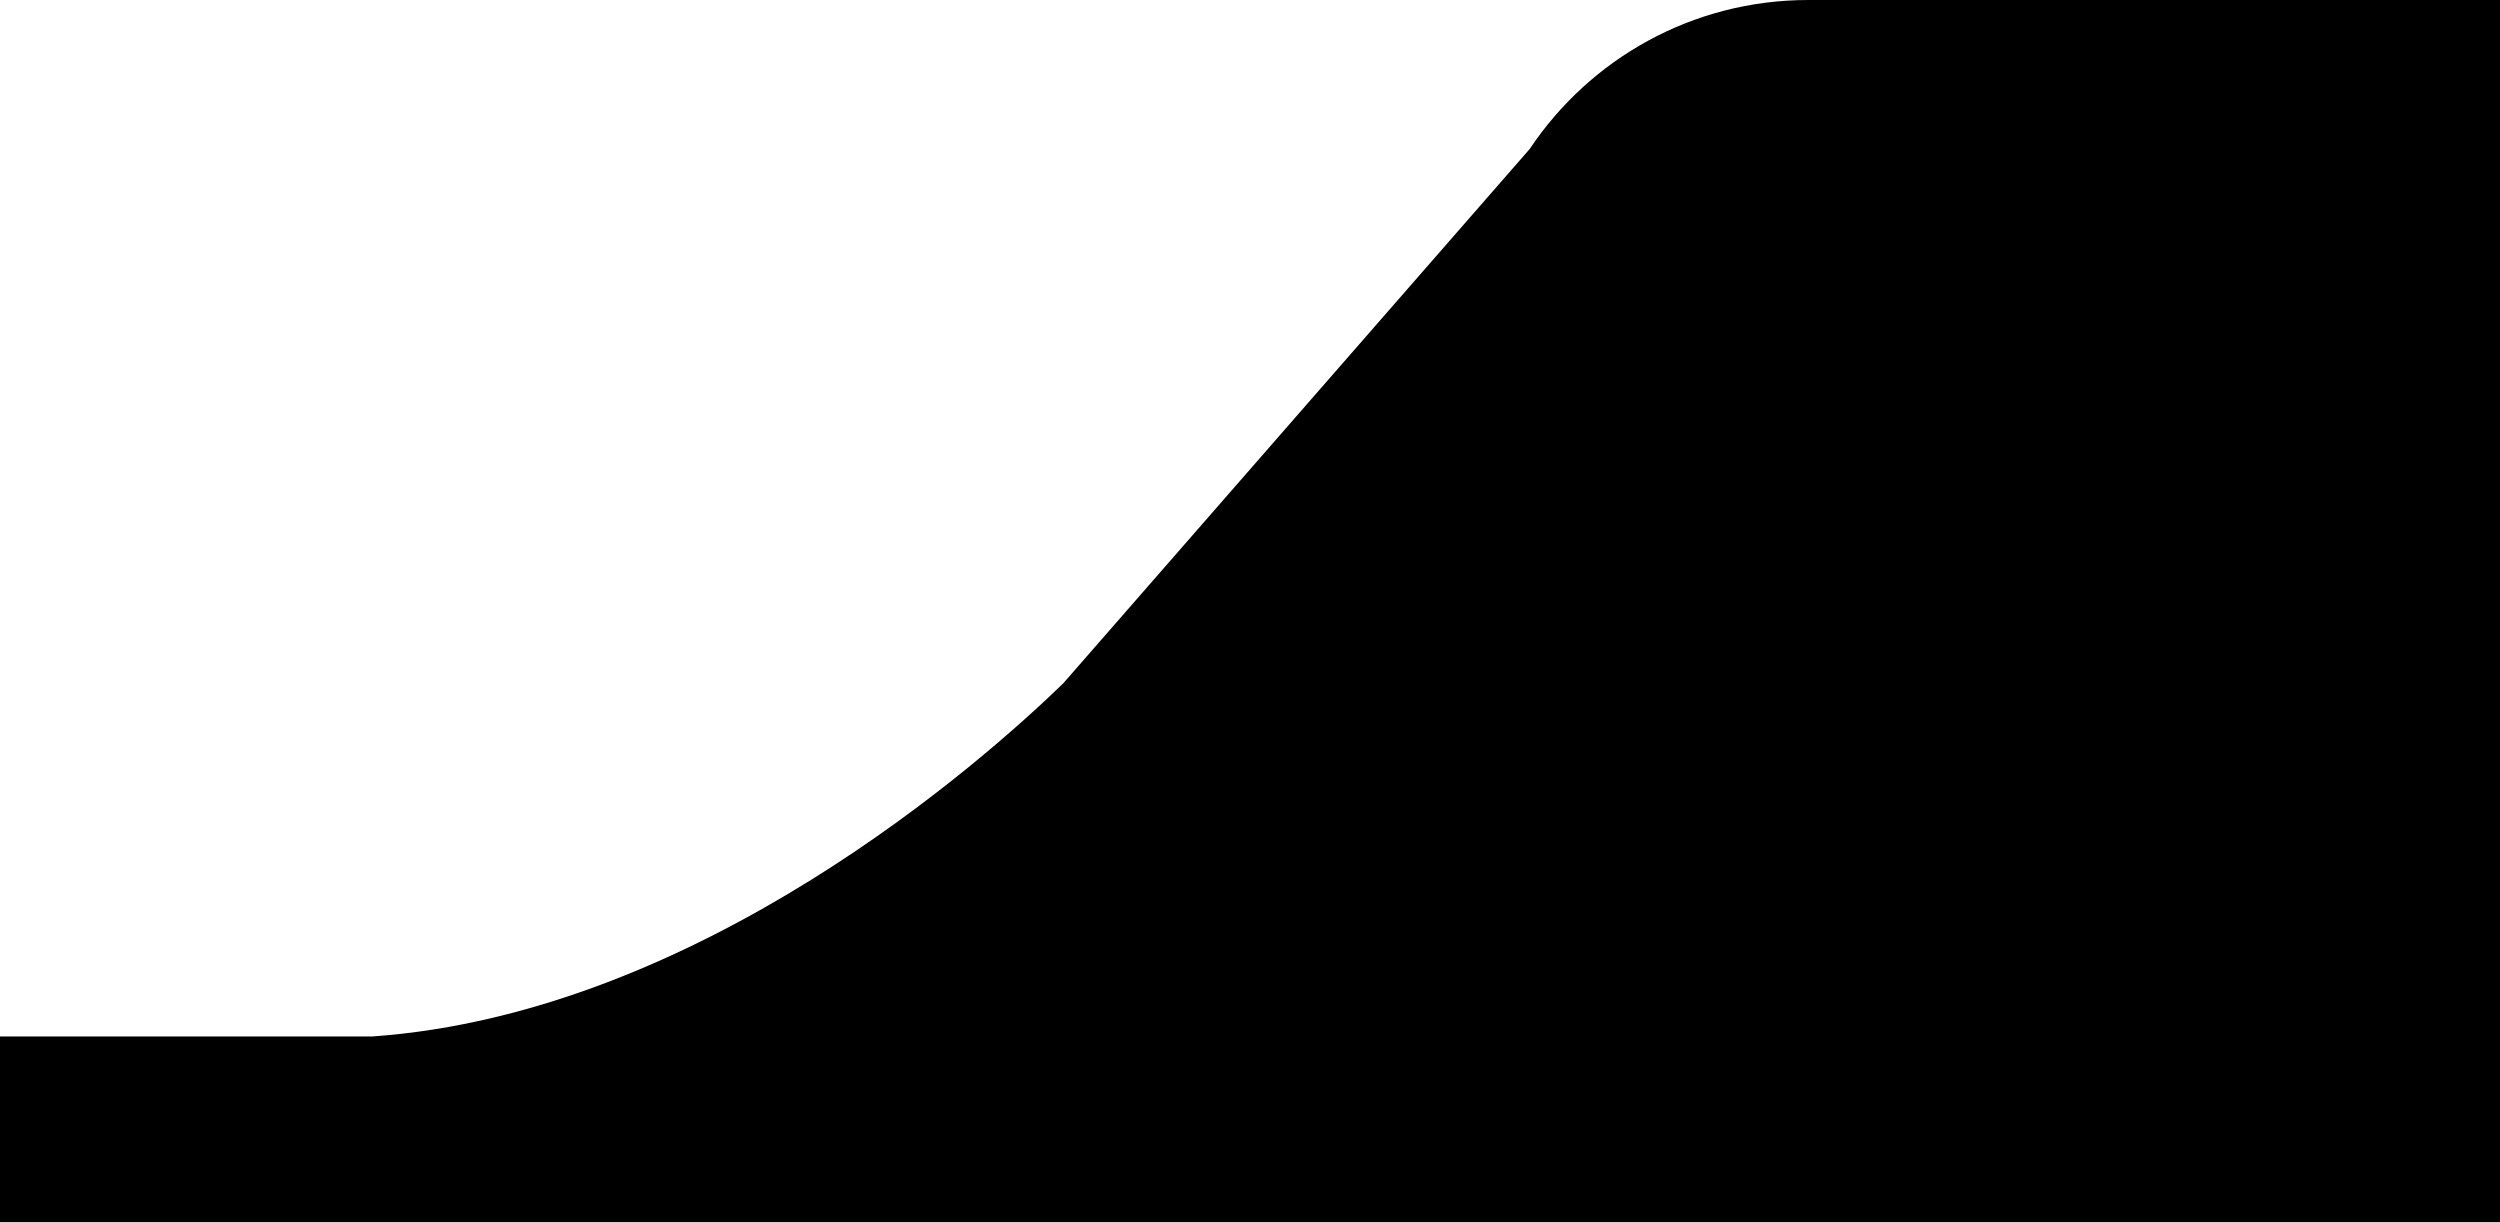
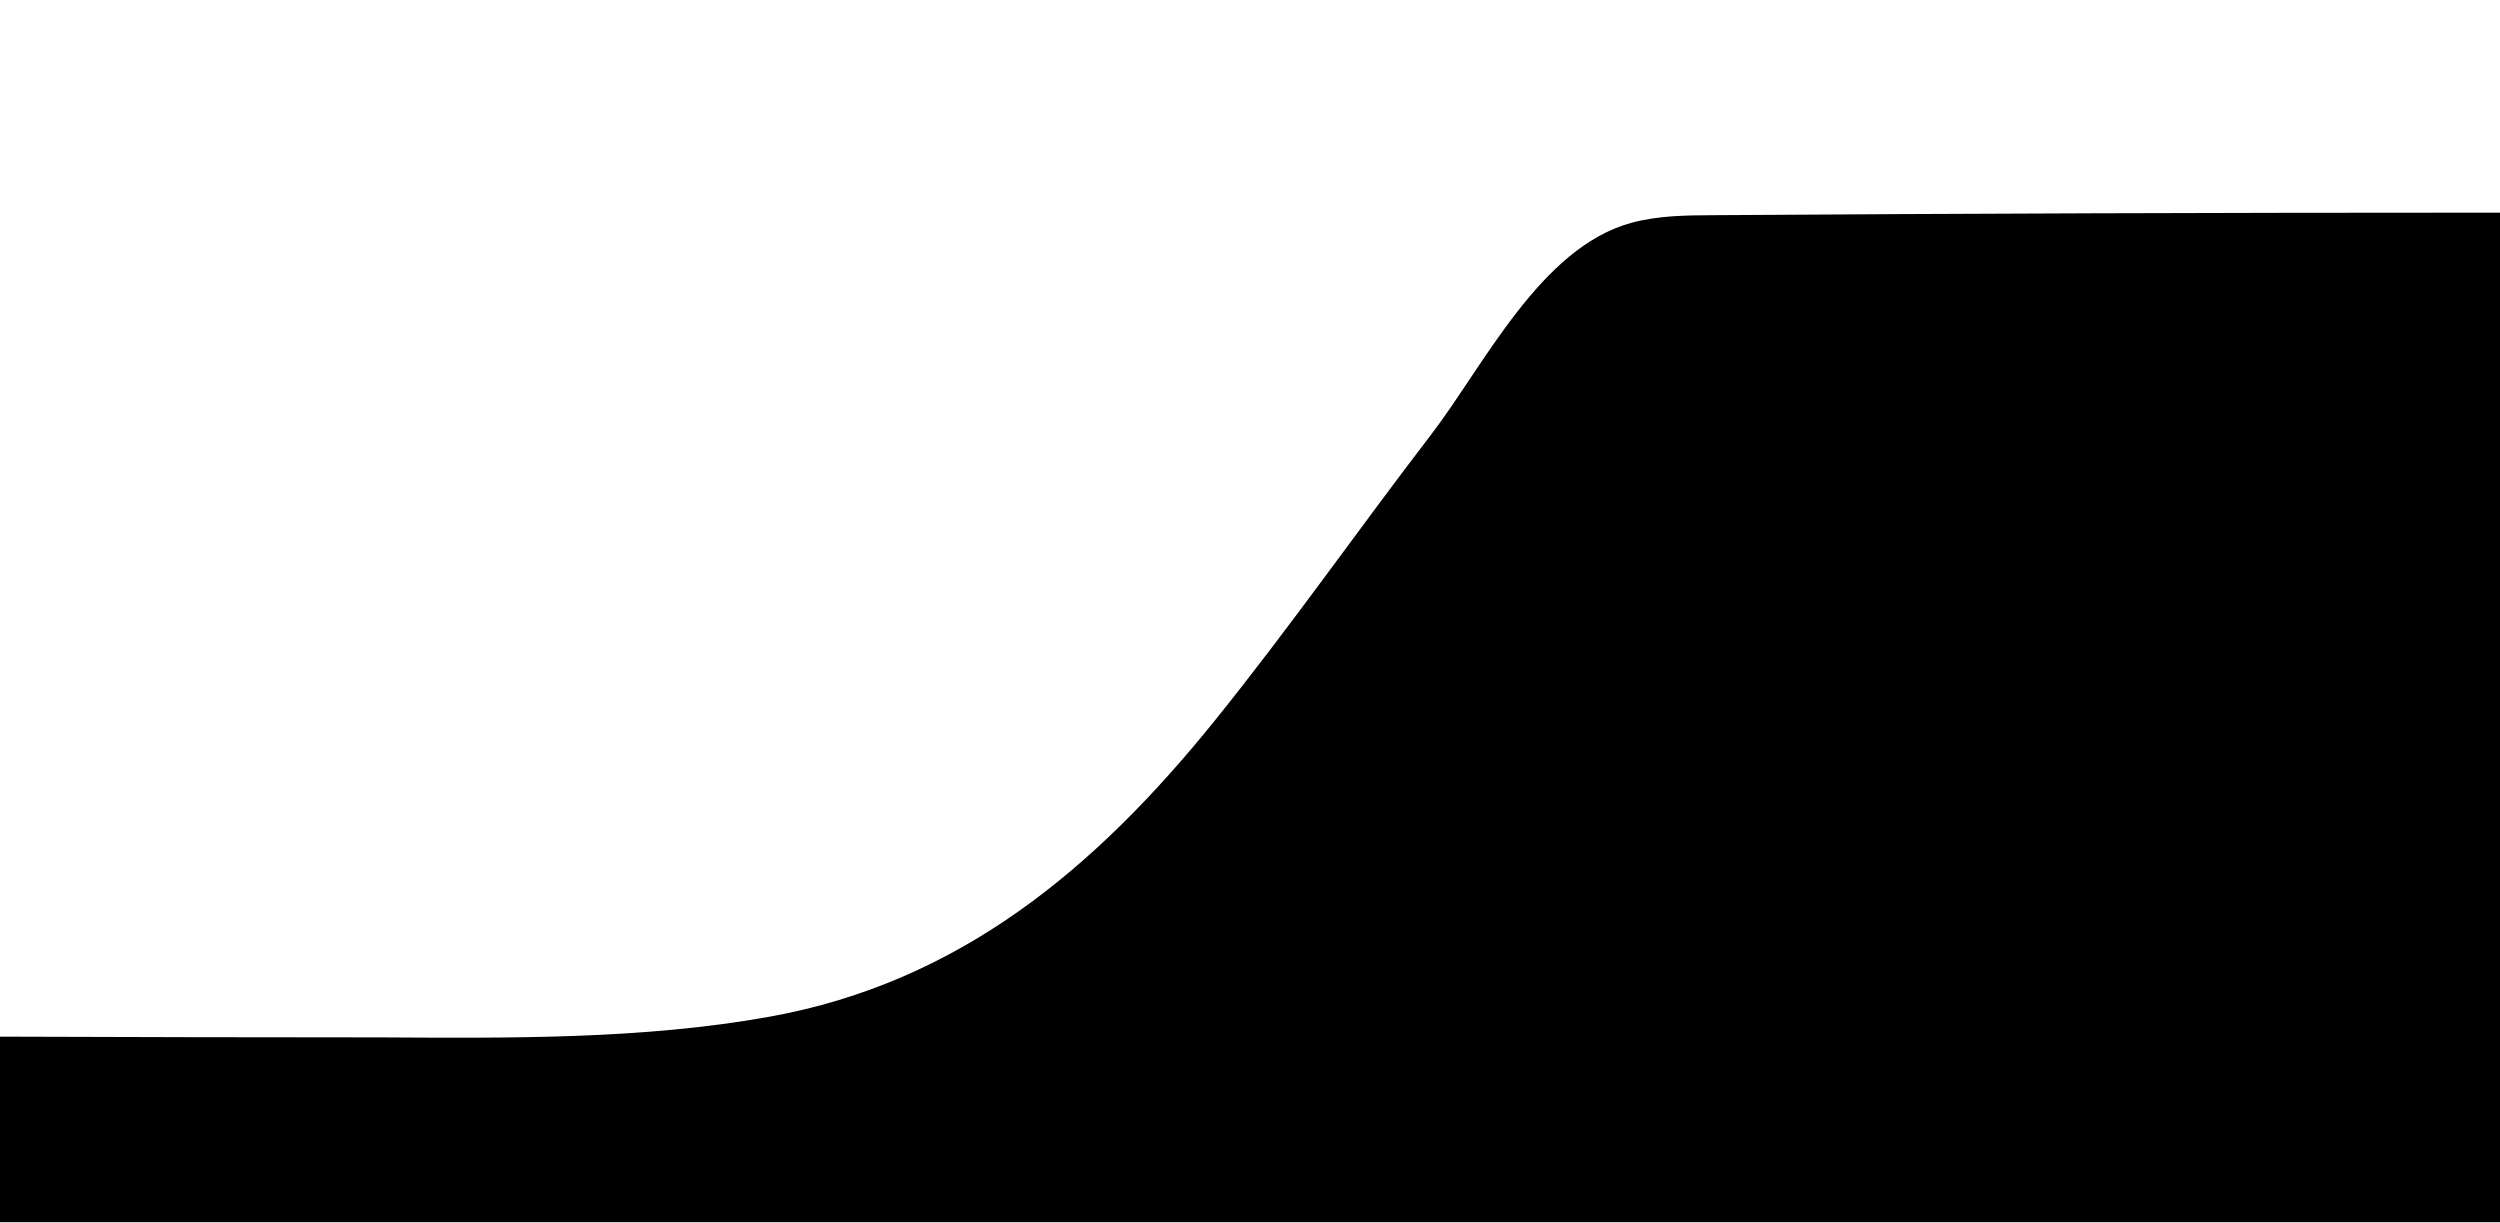
<svg xmlns="http://www.w3.org/2000/svg" width="1440" height="704" viewBox="0 0 1440 704">
-   <path d="M1440,704 L0,704 L0,597 L214.421,597.013 C403.105,583.628 566.796,437.857 612.397,393.641 L881.152,85.764 C915.67,34.067 974.661,0 1041.635,0 L1440,0 L1440,704 Z" />
+   <path d="M1440,122.494 L1440,704 L0,704 L0,597.106 C73.04,597.359 146.079,597.541 219.118,597.541 C292.848,597.944 370.226,598.775 443.145,585.648 C552.899,565.882 631.226,499.969 699.646,415.142 C742.846,361.569 782.271,305.129 824.15,250.557 C854.775,210.622 887.296,142.562 939.712,128.33 C955.054,124.168 971.156,124.027 987.05,123.948 C1133.347,122.979 1279.645,122.495 1425.942,122.495 L1425.942,122.495 L1440,122.494 Z" />
</svg>
